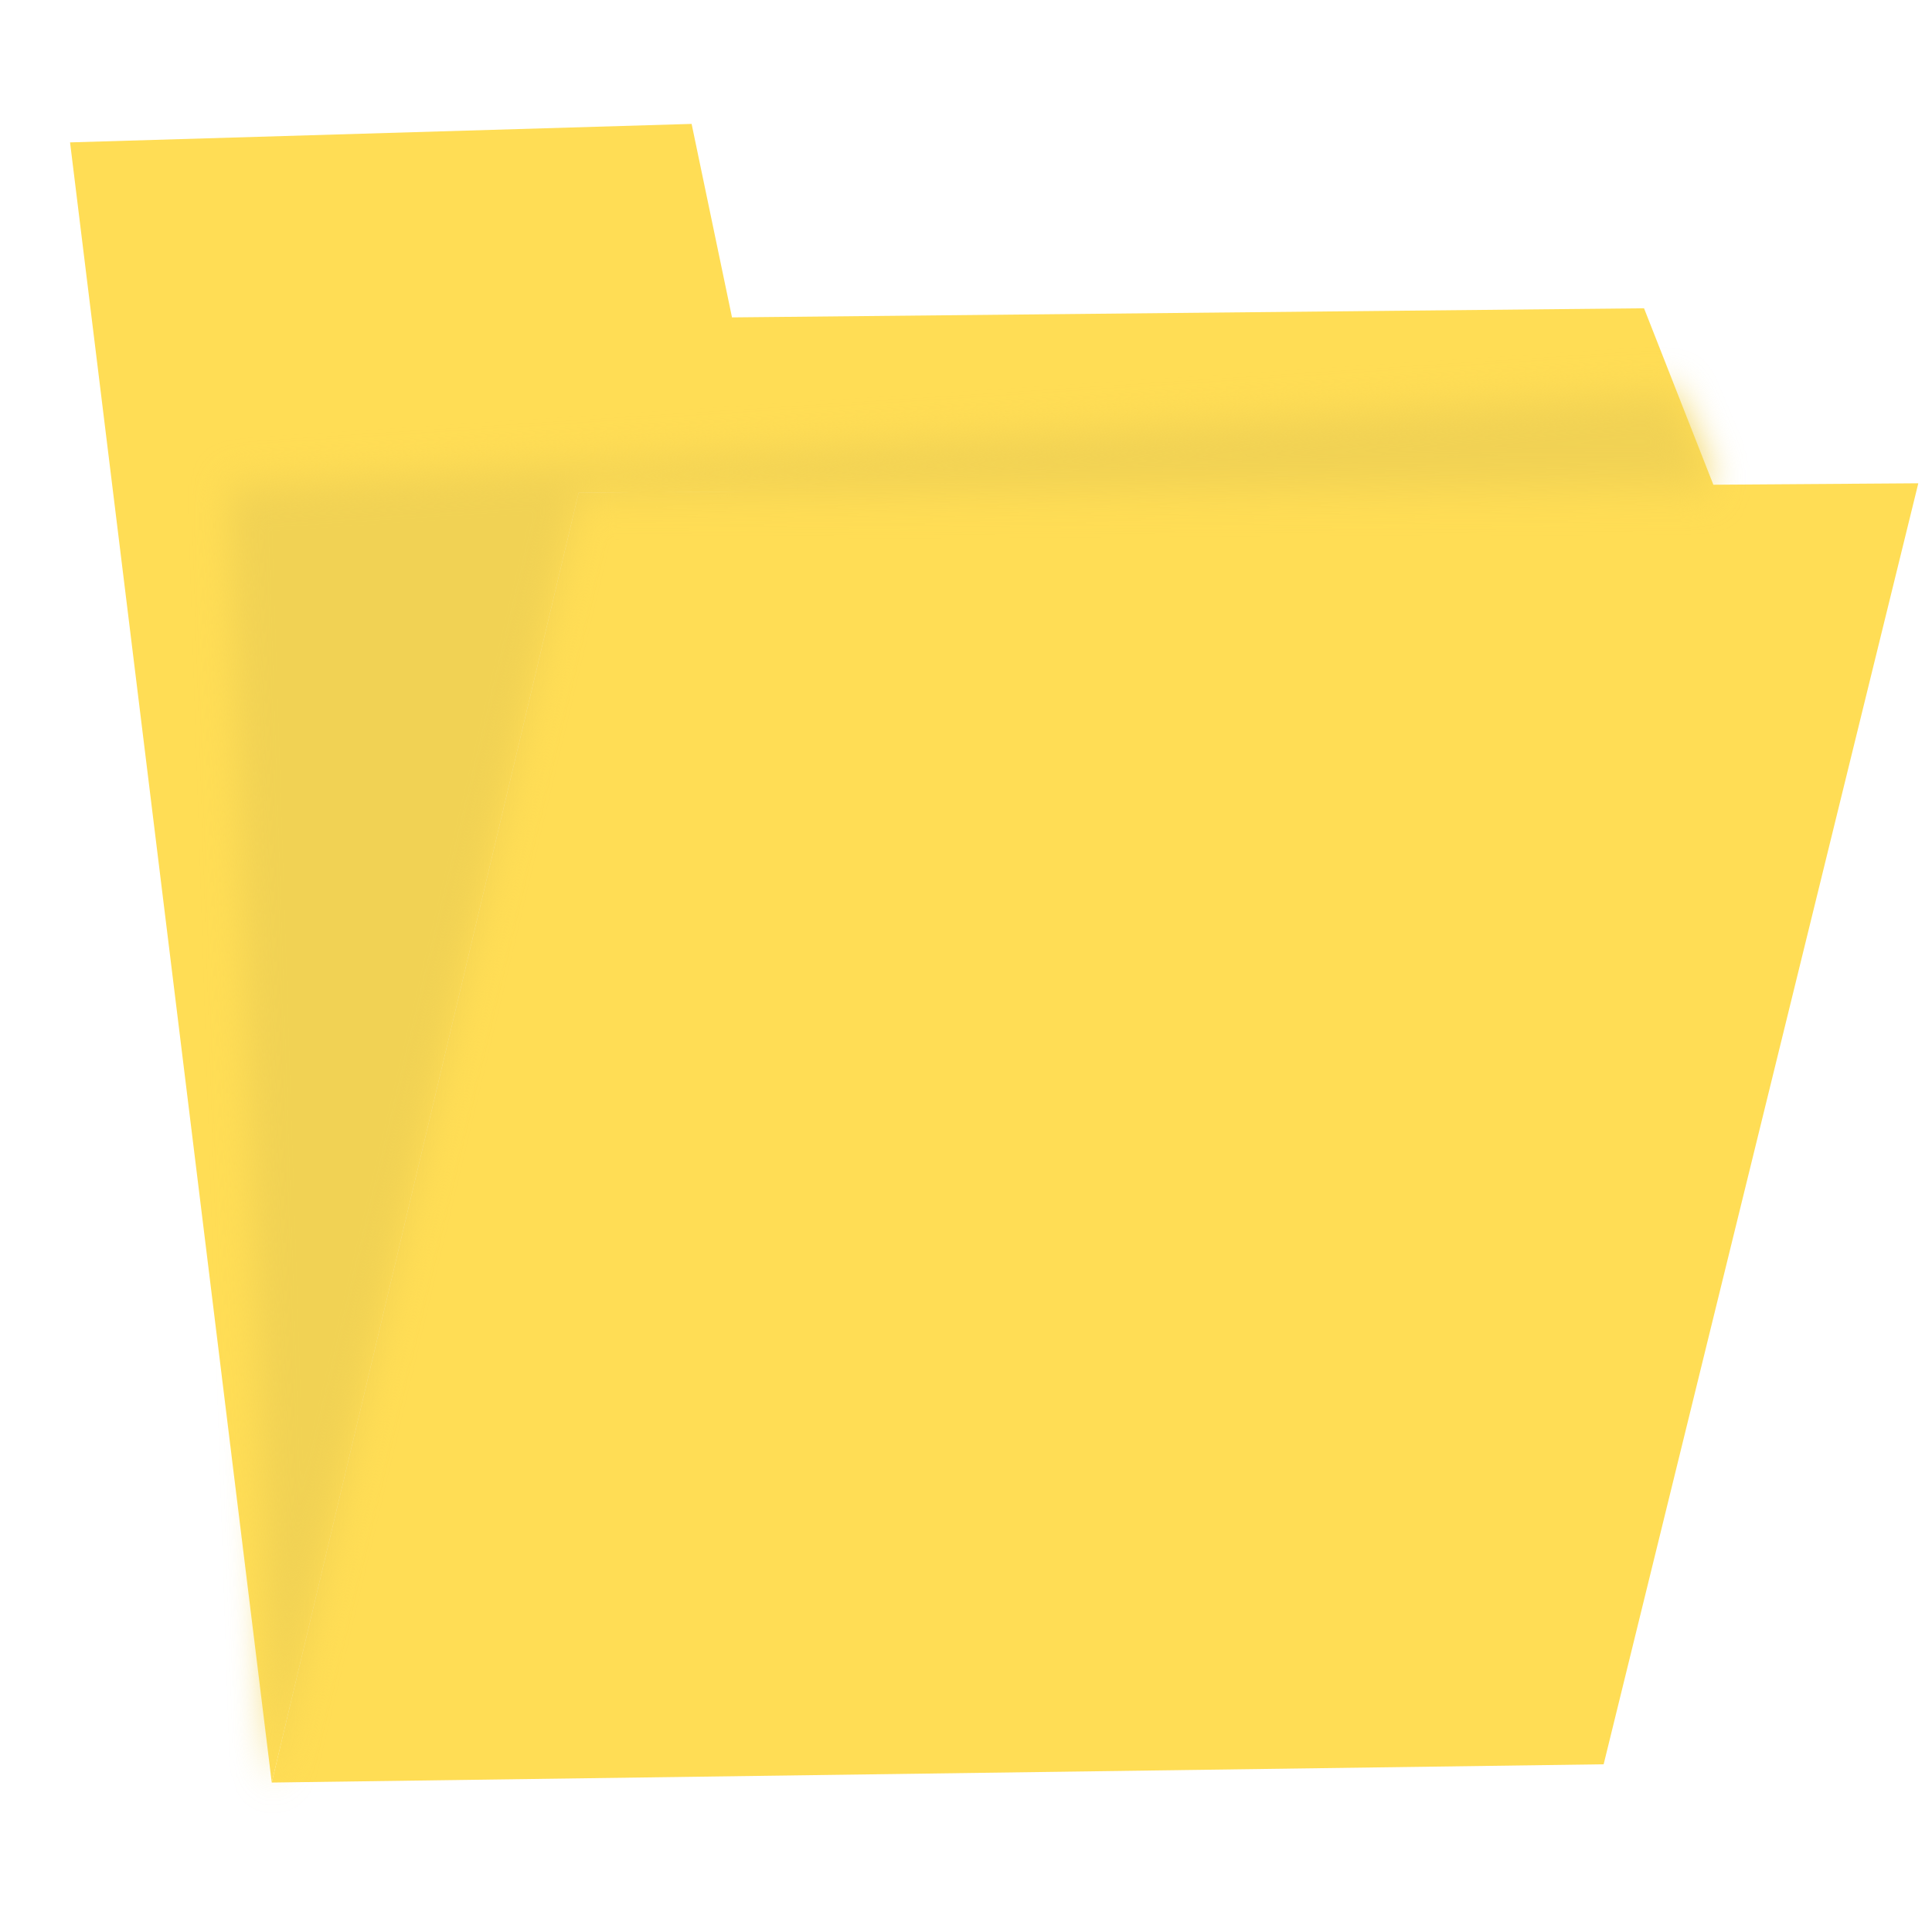
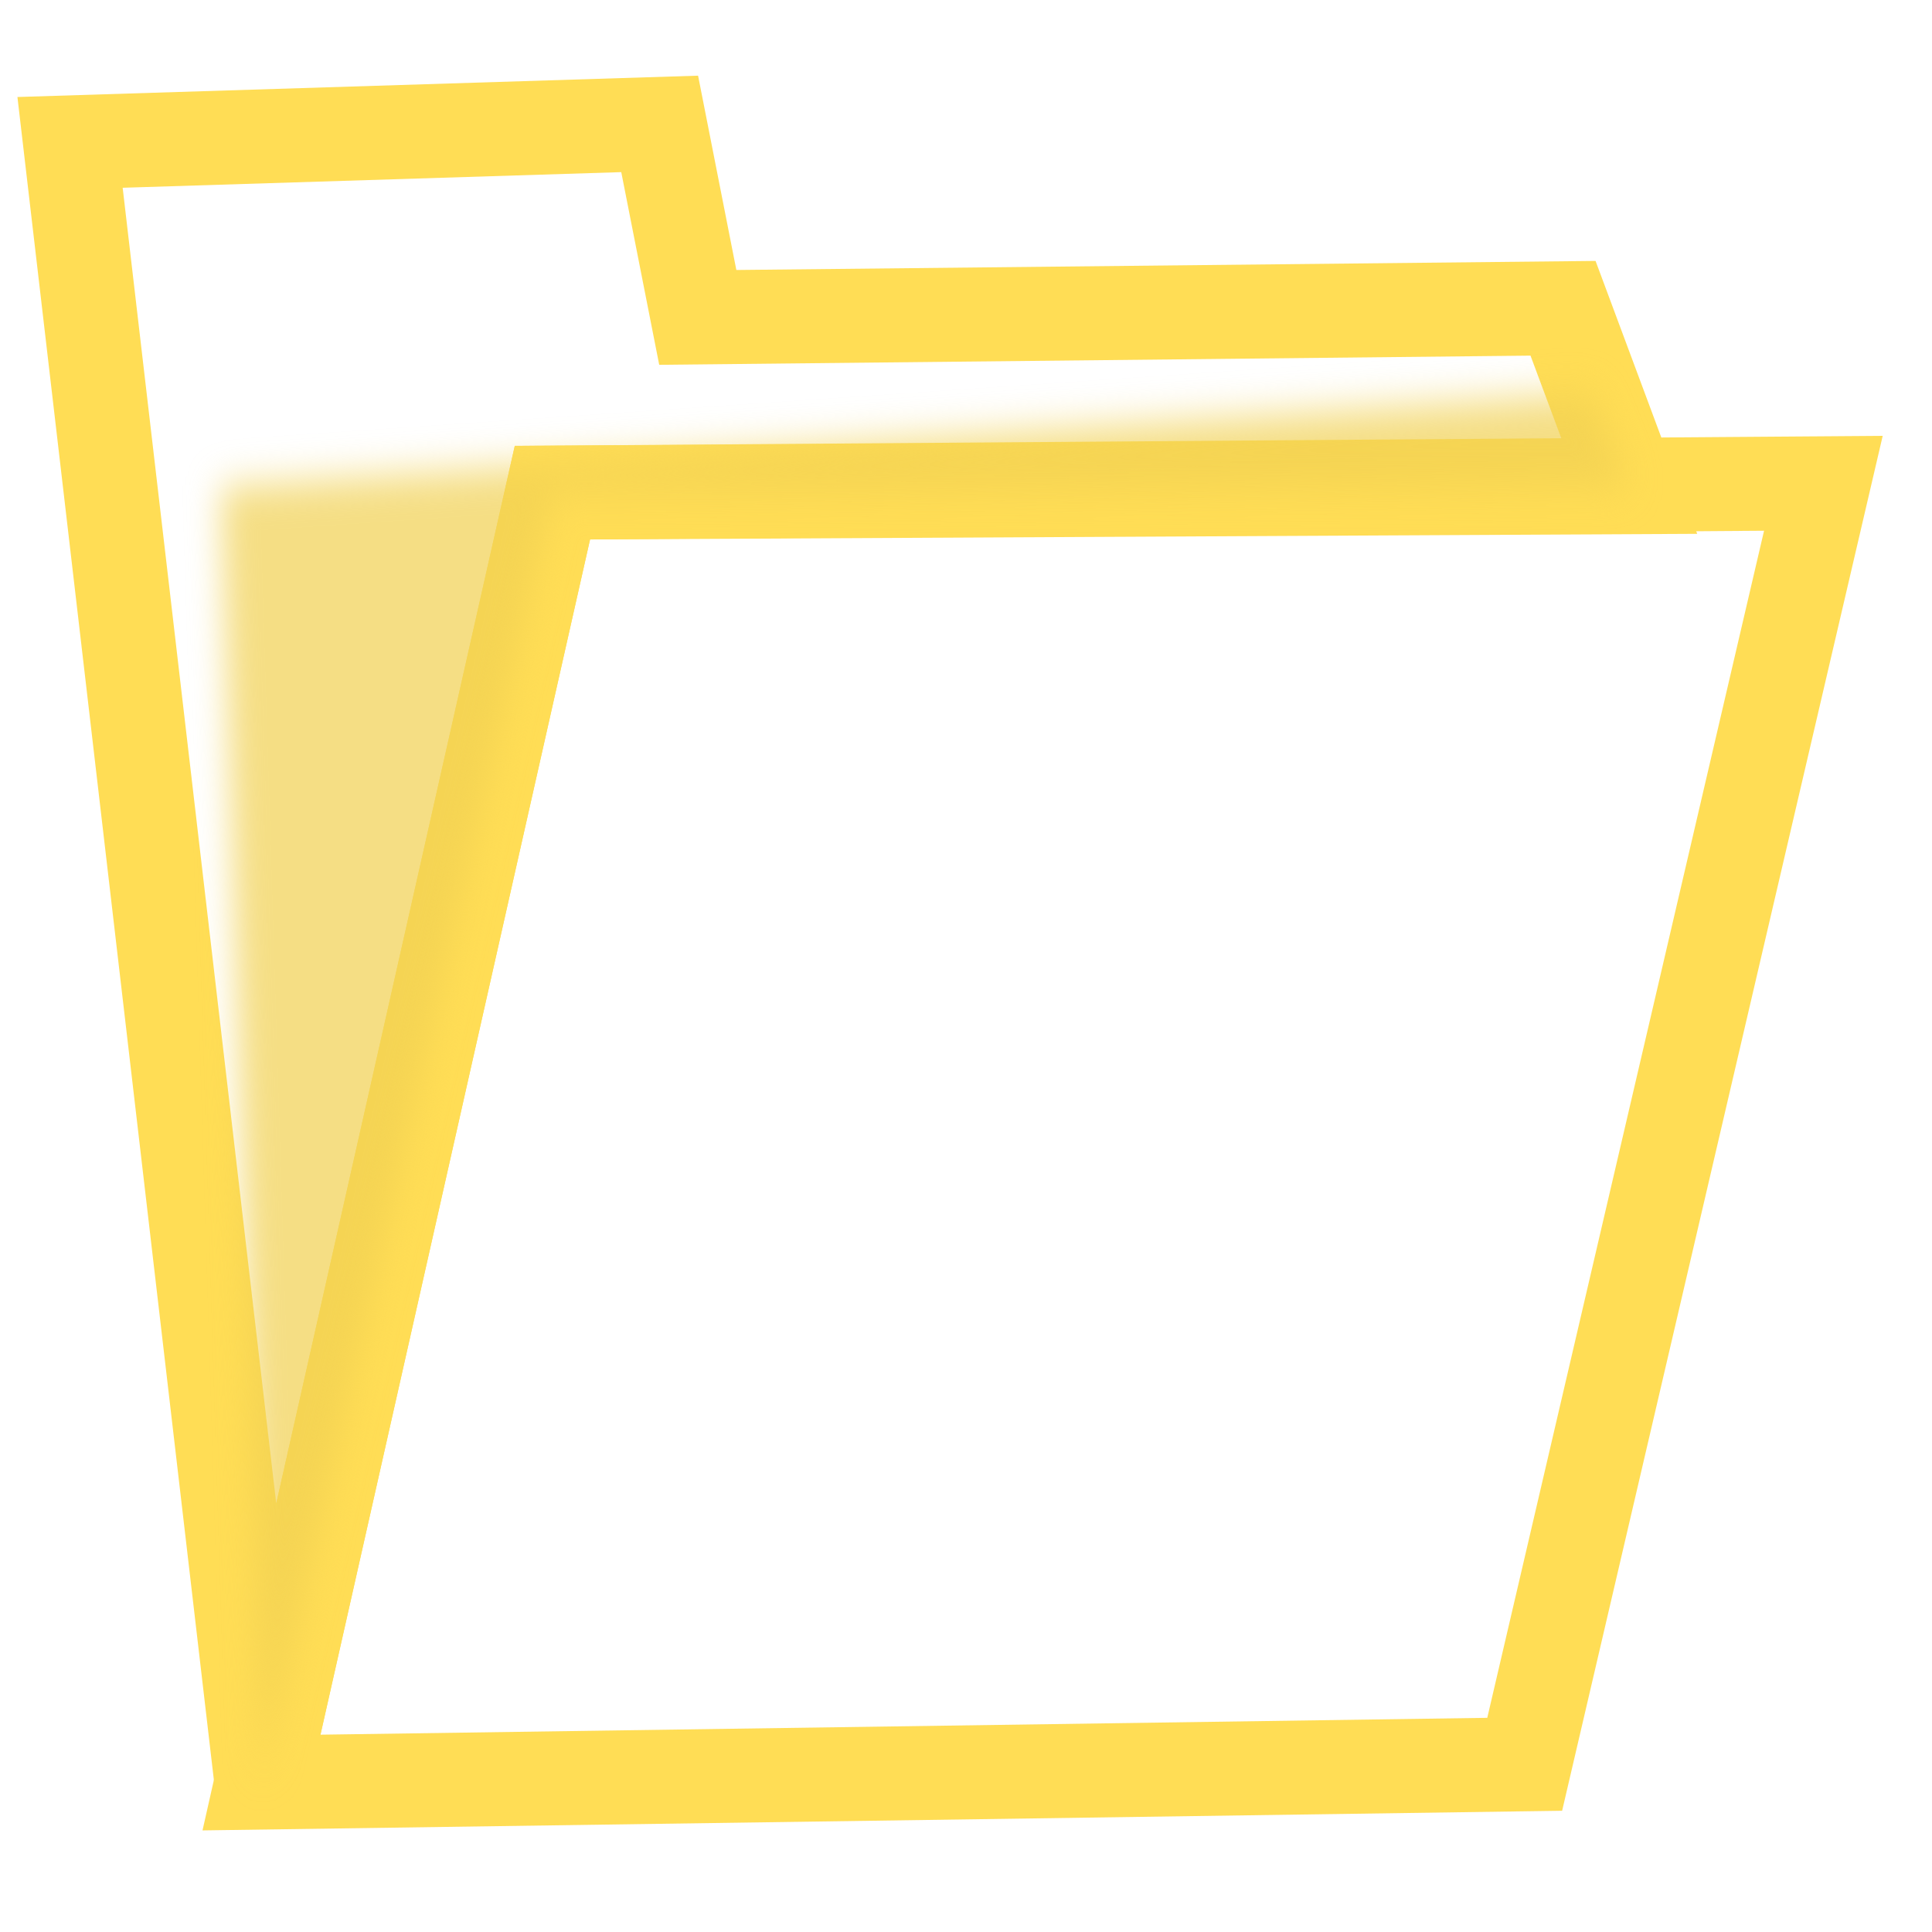
<svg xmlns="http://www.w3.org/2000/svg" width="32" height="32" viewBox="0 0 8.467 8.467" version="1.1" id="svg8">
  <defs id="defs2">
    <filter style="color-interpolation-filters:sRGB" id="filter1041" x="-0.029" width="1.058" y="-0.034" height="1.068">
      <feGaussianBlur stdDeviation="0.051" id="feGaussianBlur1043" />
    </filter>
  </defs>
  <g id="layer1">
-     <path style="fill:#ffdd55;stroke:none;stroke-width:0.423px;stroke-linecap:butt;stroke-linejoin:miter;stroke-opacity:1" d="M 8.407,2.118 7.028,7.732 1.191,7.812 2.536,2.159 Z" id="path833" />
-     <path style="fill:#ffdd55;fill-opacity:1;stroke:none;stroke-width:0.423px;stroke-linecap:butt;stroke-linejoin:miter;stroke-opacity:1" d="M 1.191,7.812 0.307,0.624 3.031,0.543 3.208,1.391 l 3.997,-0.04 0.308,0.784 -4.977,0.024 z" id="path835" />
-     <path style="fill:#f1d254;fill-opacity:1;stroke:none;stroke-width:0.265px;stroke-linecap:butt;stroke-linejoin:miter;stroke-opacity:1;filter:url(#filter1041)" d="M 2.126,7.205 3.024,3.898 6.348,3.884 6.231,3.642 2.001,3.882 Z" id="path891" transform="matrix(1.497319,0,0,1.709453,-1.99207,-4.50457)" />
+     <path style="fill:none;stroke:#ffdd55;stroke-width:0.412px;stroke-linecap:butt;stroke-linejoin:miter;stroke-opacity:1" d="M 7.991,2.118 6.682,7.732 1.146,7.812 2.421,2.159 Z" id="path833" />
+     <path style="fill:none;fill-opacity:1;stroke:#ffdd55;stroke-width:0.412px;stroke-linecap:butt;stroke-linejoin:miter;stroke-opacity:1" d="M 1.146,7.812 0.307,0.624 2.891,0.543 3.058,1.391 6.85,1.351 7.142,2.135 2.421,2.159 Z" id="path835" />
+     <path style="fill:#f1d254;fill-opacity:0.711;stroke:none;stroke-width:0.265px;stroke-linecap:butt;stroke-linejoin:miter;stroke-opacity:1;filter:url(#filter1041)" d="M 2.126,7.205 3.024,3.898 6.348,3.884 6.231,3.642 2.001,3.882 Z" id="path891" transform="matrix(1.420341,0,0,1.709453,-1.873868,-4.50457)" />
  </g>
</svg>
